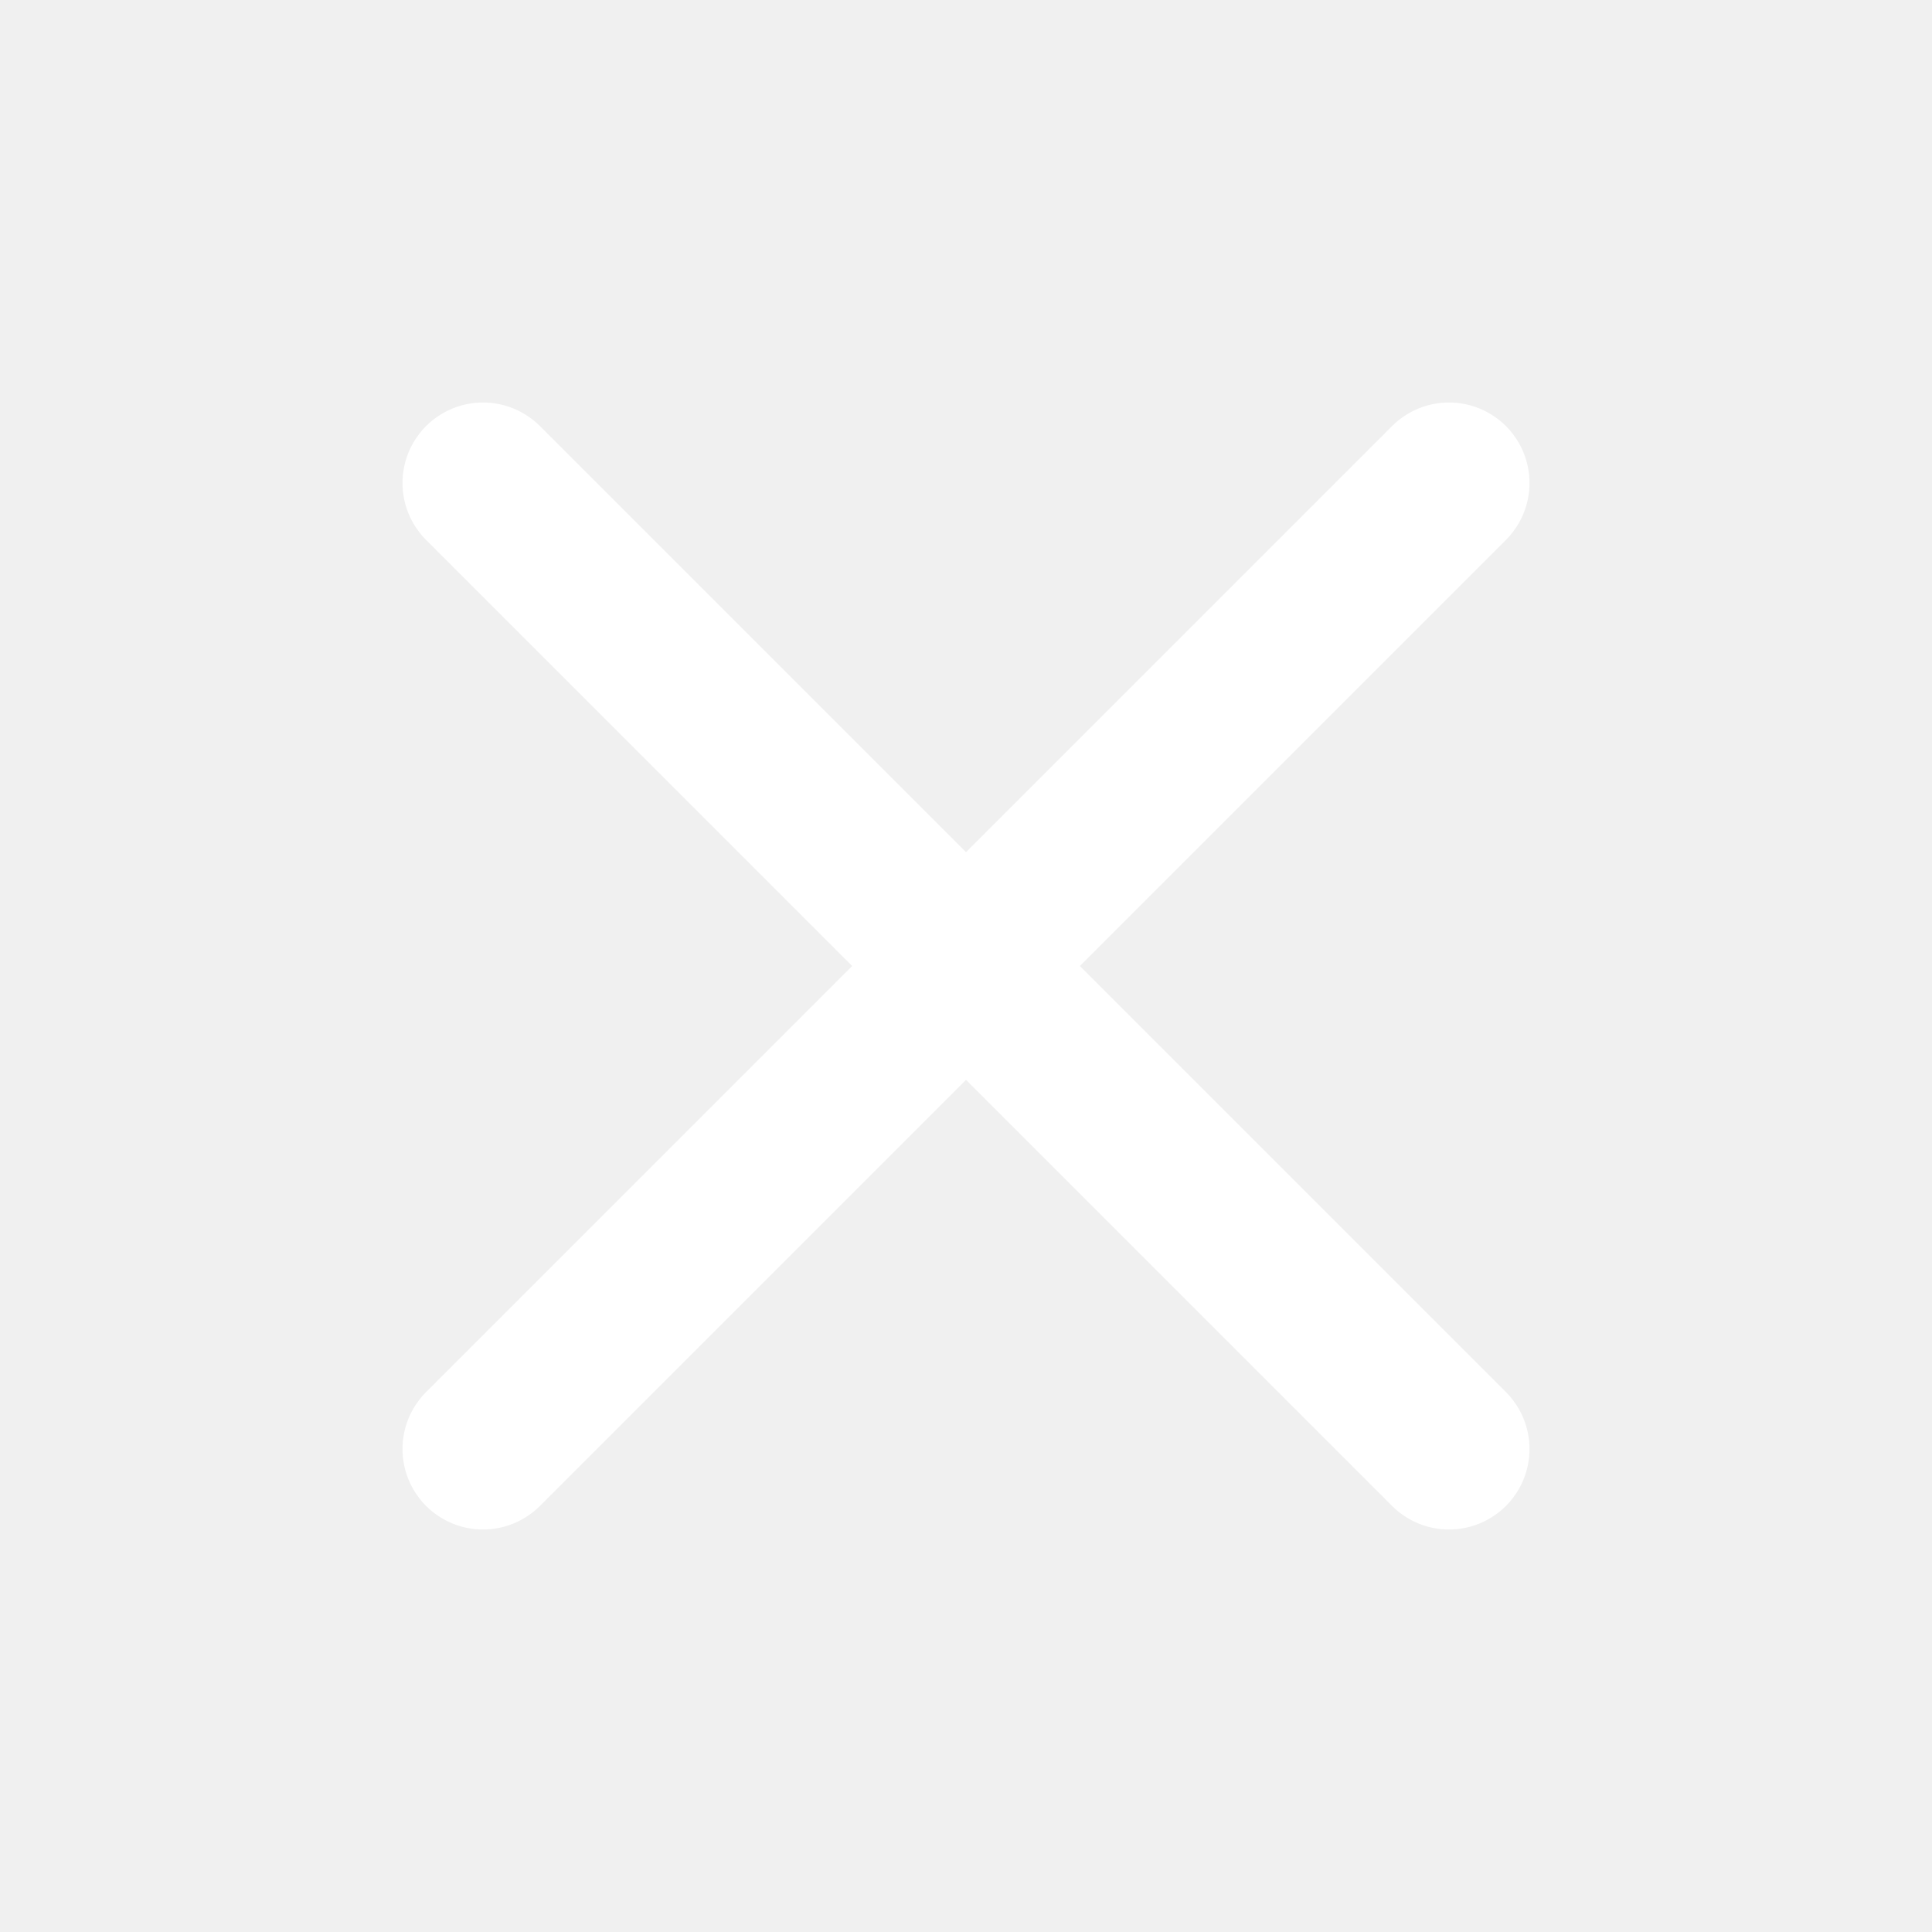
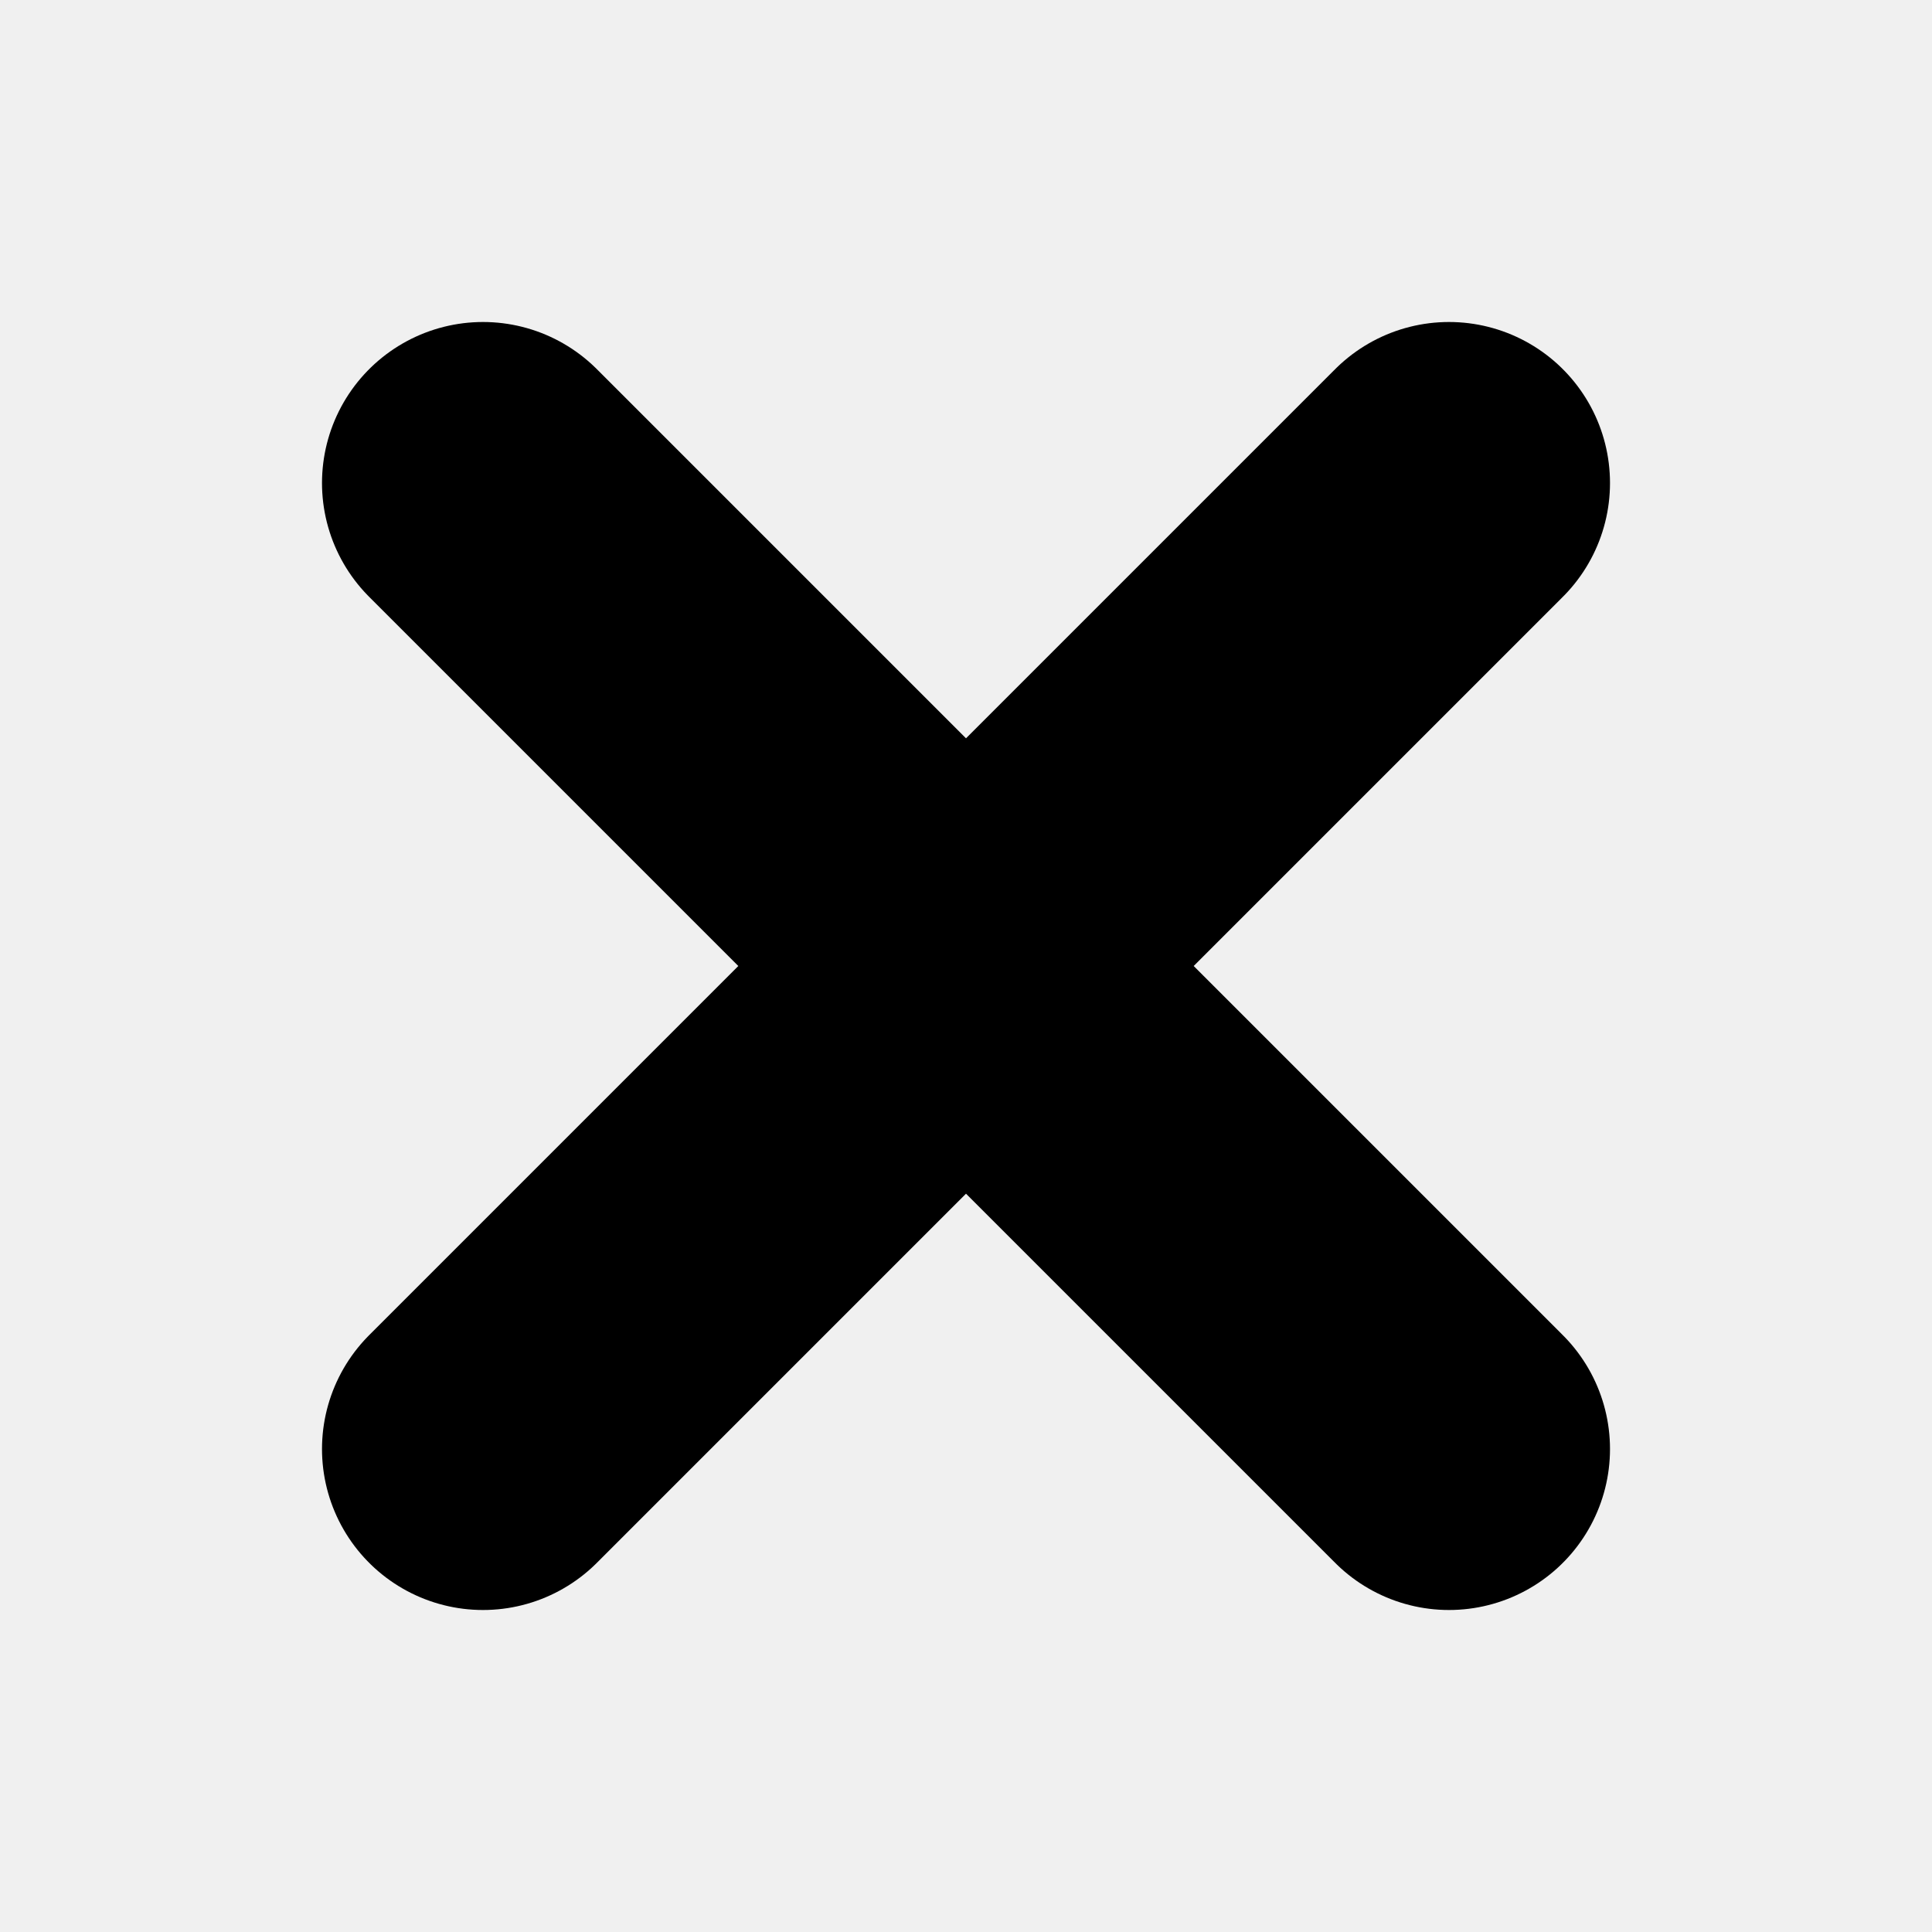
<svg xmlns="http://www.w3.org/2000/svg" width="800px" height="800px" viewBox="0 0 24 24" fill="none">
  <g id="Menu / Close_MD">
-     <path id="Vector" d="M18 18L12 12M12 12L6 6M12 12L18 6M12 12L6 18" stroke="#FFFFFF" stroke-width="2" stroke-linecap="round" stroke-linejoin="round" />
+     <path id="Vector" d="M18 18L12 12M12 12L6 6M12 12L18 6M12 12L6 18" stroke="#000000" stroke-width="4" stroke-linecap="round" stroke-linejoin="round" />
  </g>
</svg>
